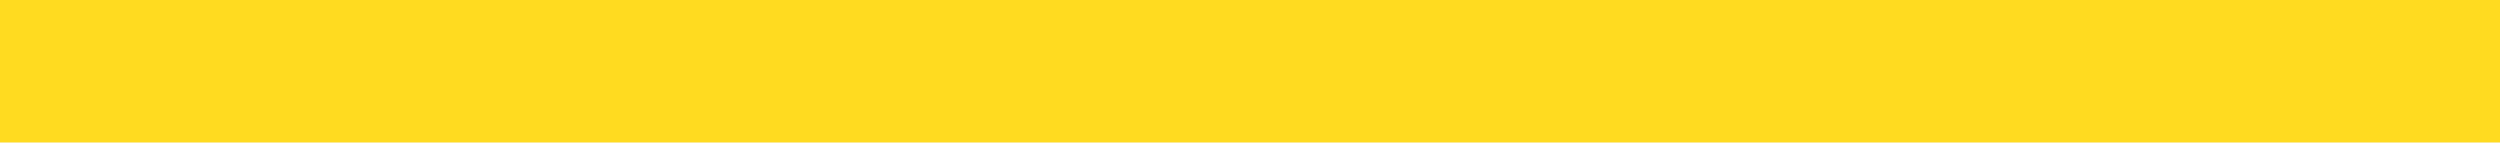
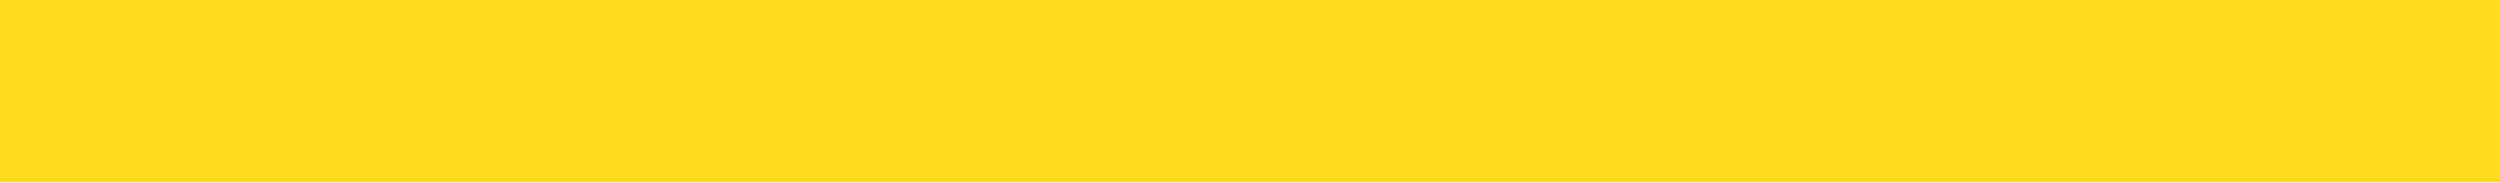
- <svg xmlns="http://www.w3.org/2000/svg" width="579" height="33" viewBox="0 0 579 33" fill="none">
+ <svg xmlns="http://www.w3.org/2000/svg" width="453" height="33" viewBox="0 0 453 33" fill="none">
  <g clip-path="url(#clip0_2509_367)">
-     <rect width="579" height="33" fill="white" />
+     <rect width="453" height="33" fill="white" />
    <rect width="579" height="33" fill="#FFDB20" />
  </g>
  <defs>
    <clipPath id="clip0_2509_367">
-       <rect width="579" height="33" fill="white" />
+       <rect width="453" height="33" fill="white" />
    </clipPath>
  </defs>
</svg>
